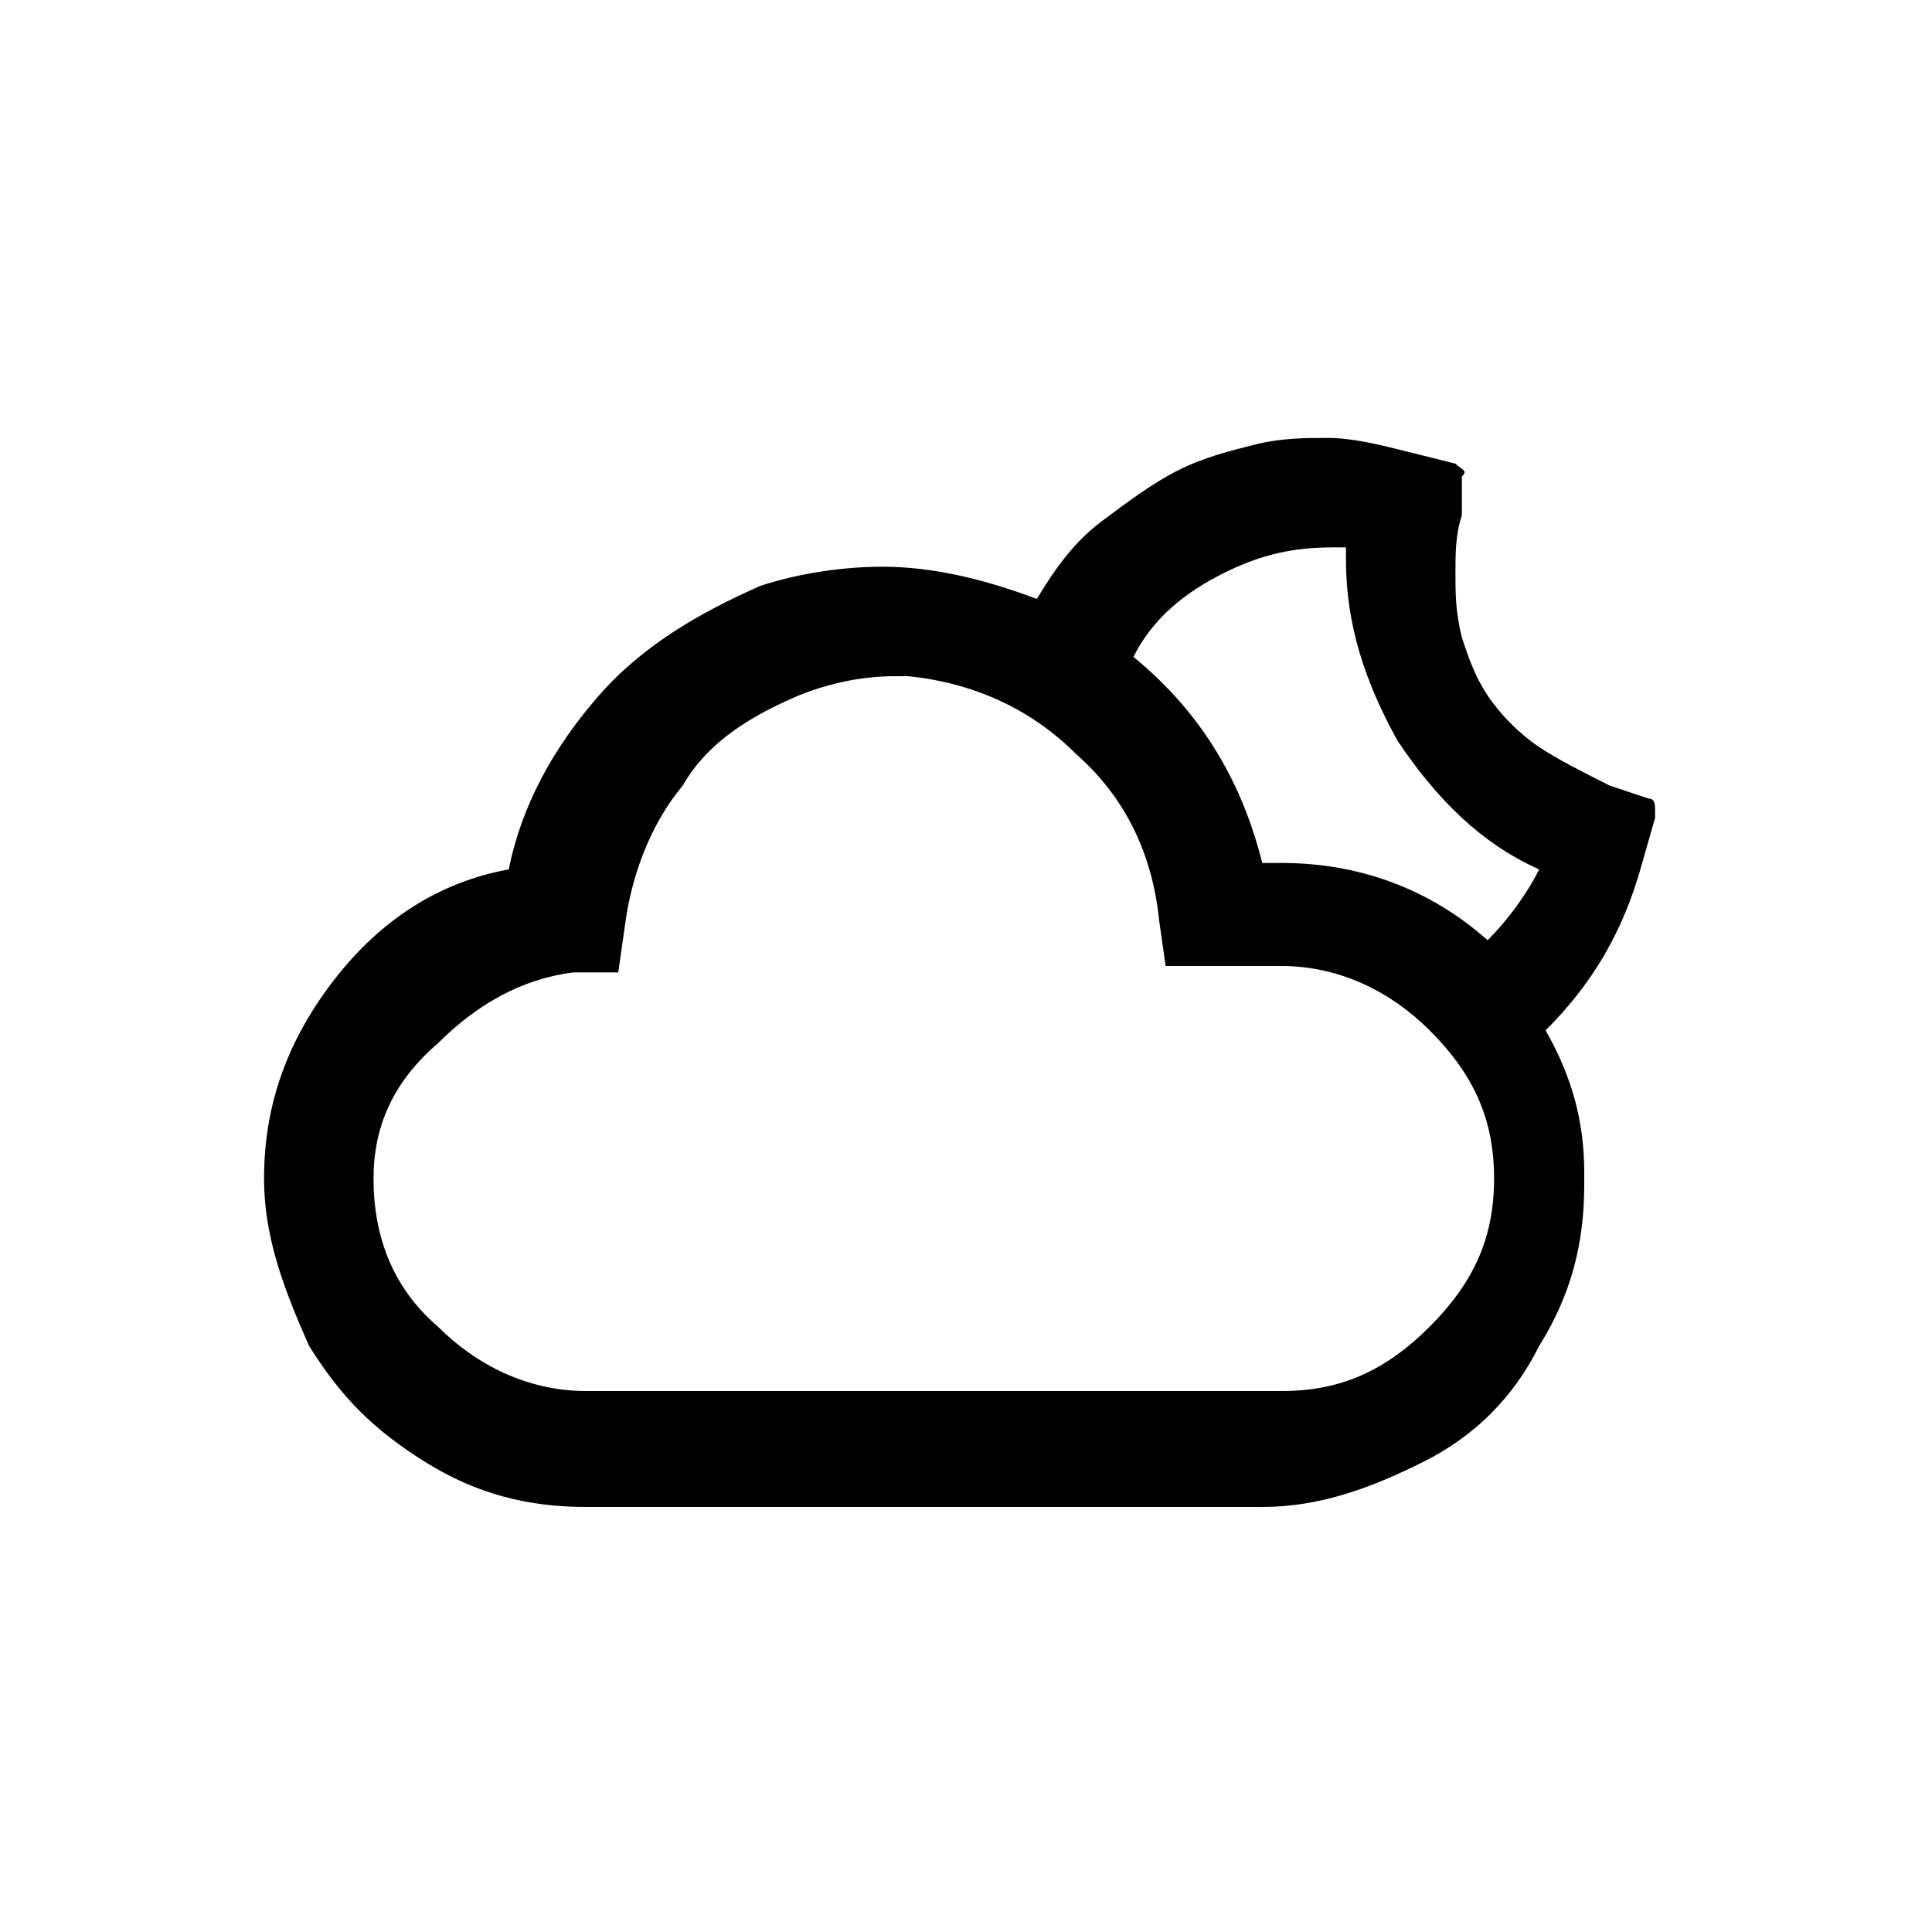
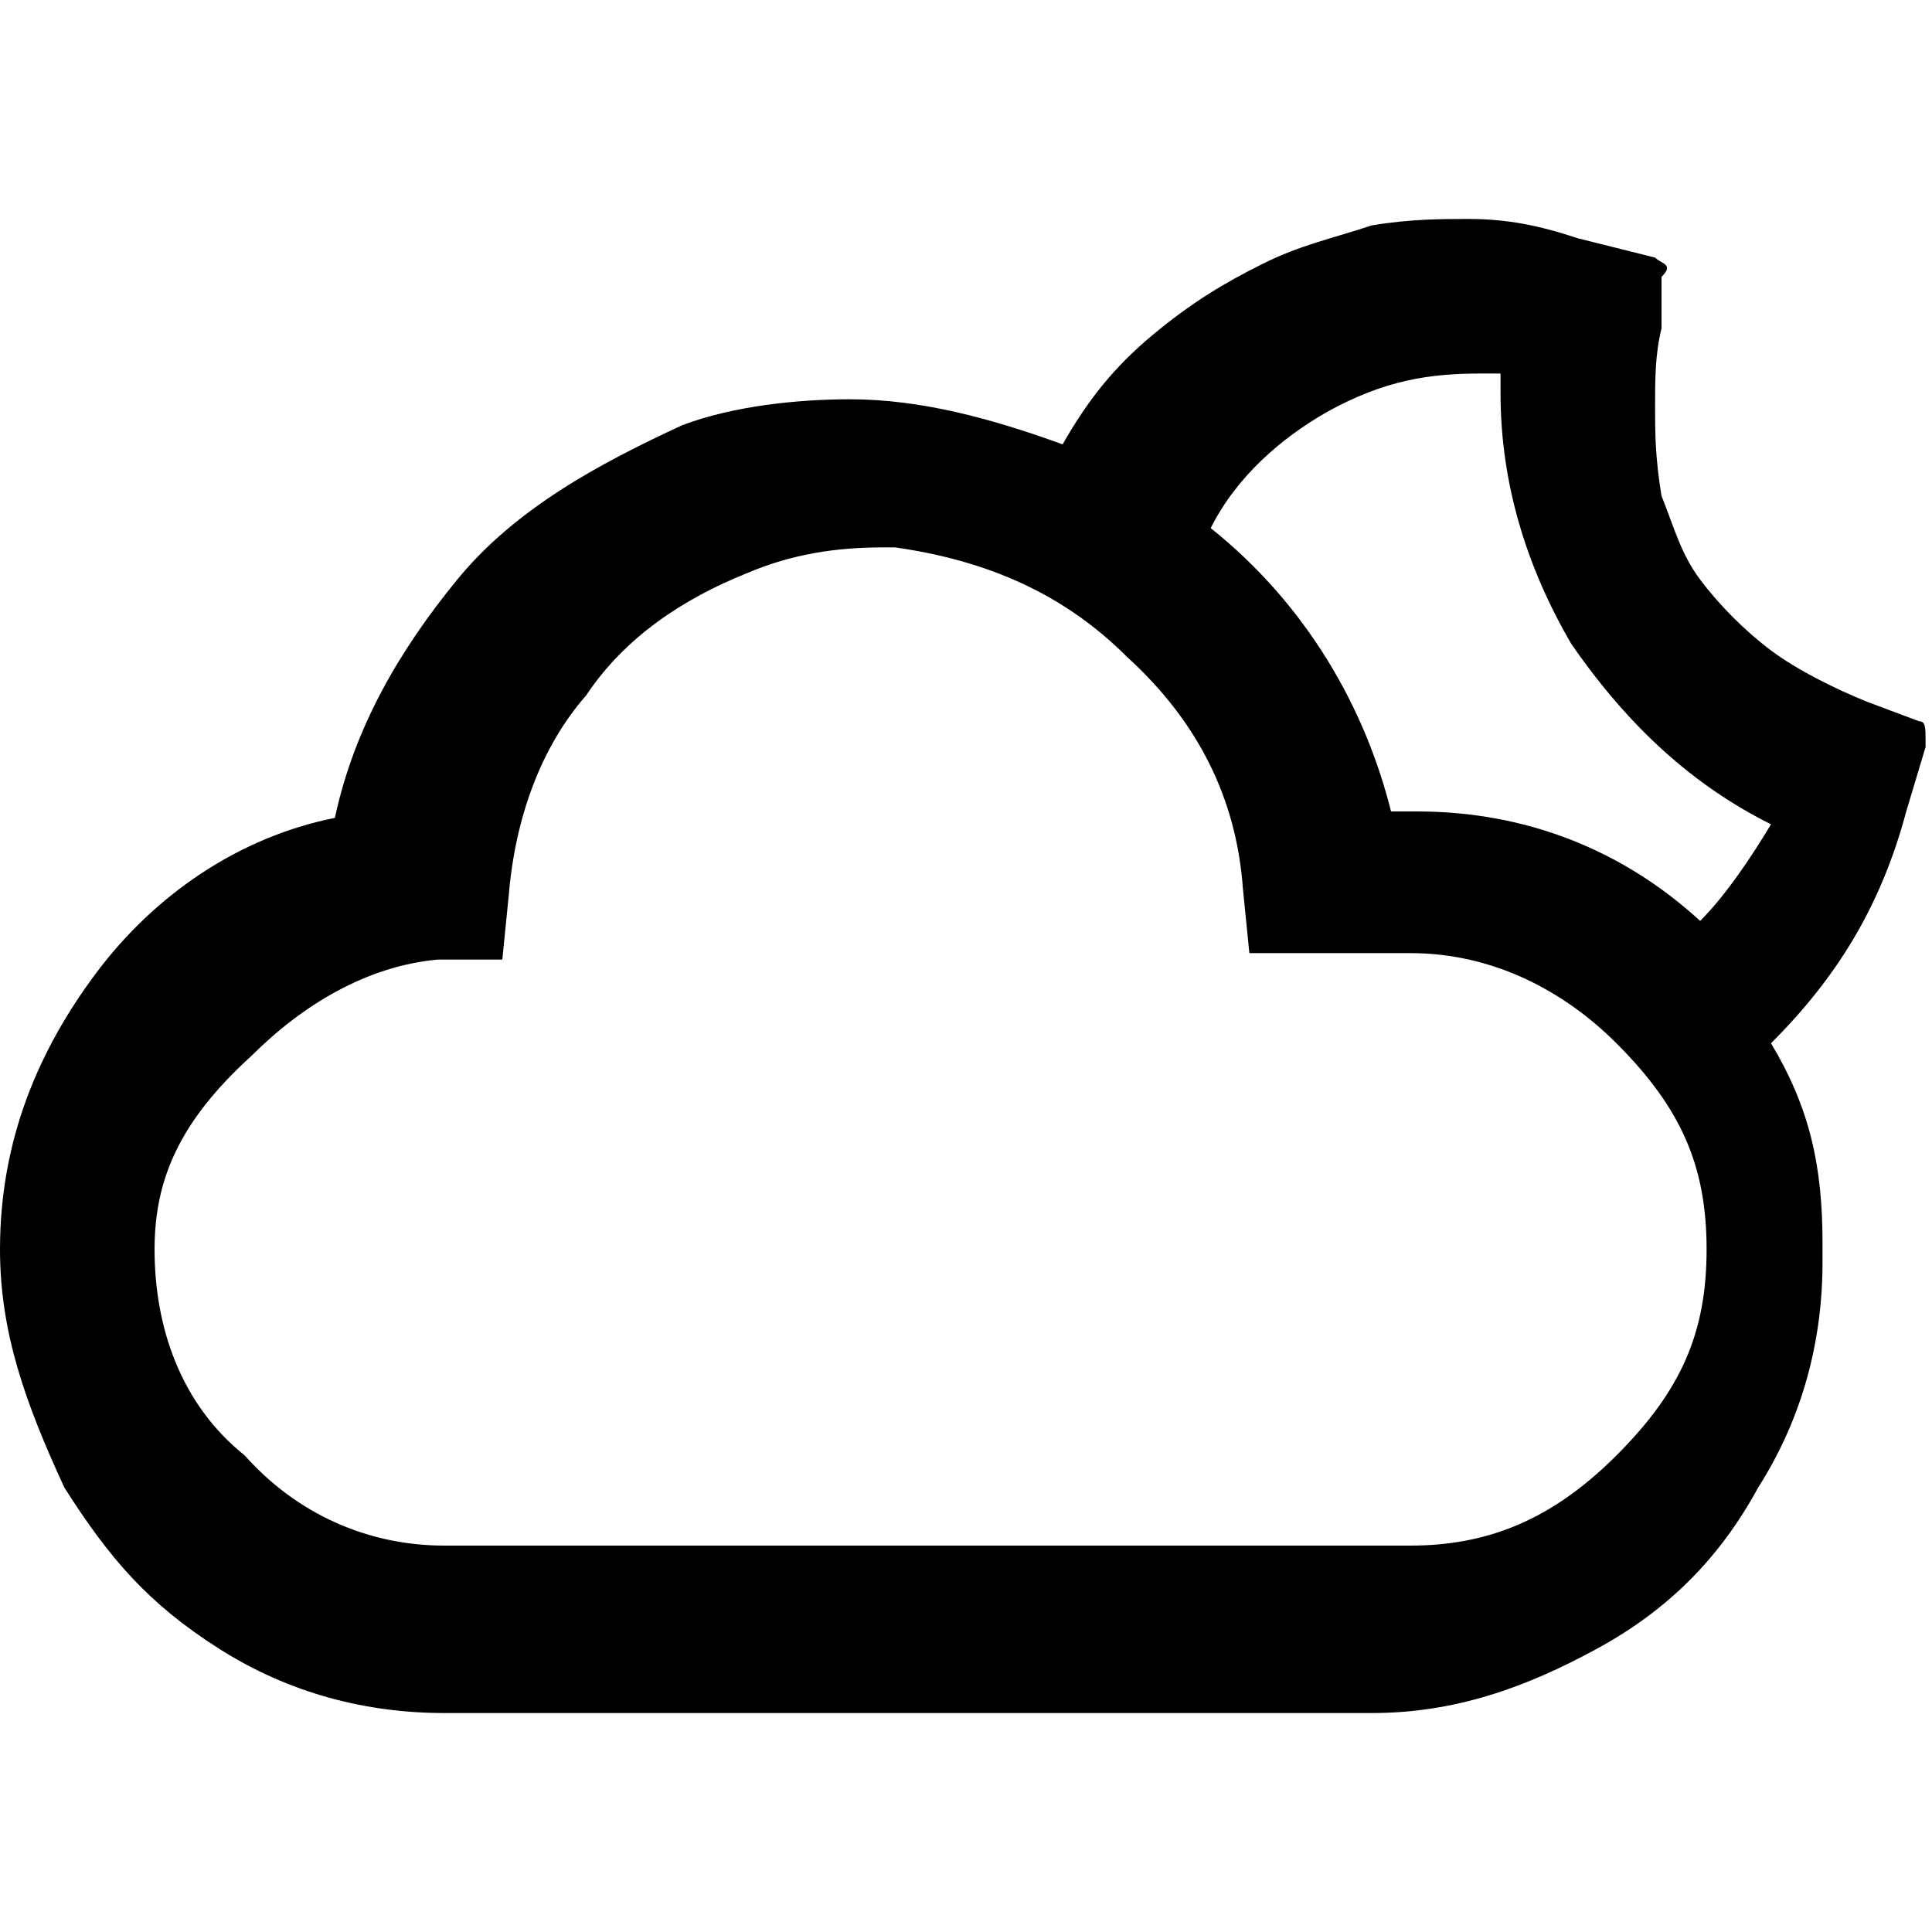
<svg xmlns="http://www.w3.org/2000/svg" version="1.1" id="Layer_1" x="0px" y="0px" viewBox="0 0 30 30" style="enable-background:new 0 0 30 30;" xml:space="preserve">
-   <path d="M4.1,18.3c0-1.2,0.4-2.2,1.1-3.1s1.6-1.5,2.7-1.7c0.2-1,0.7-1.9,1.4-2.7c0.7-0.8,1.6-1.3,2.5-1.7c0.6-0.2,1.3-0.3,1.9-0.3  c0.8,0,1.6,0.2,2.4,0.5c0.3-0.5,0.6-0.9,1-1.2c0.4-0.3,0.8-0.6,1.2-0.8s0.8-0.3,1.2-0.4s0.8-0.1,1.1-0.1c0.4,0,0.8,0.1,1.2,0.2  l0.8,0.2c0.1,0.1,0.2,0.1,0.1,0.2L22.7,8c-0.1,0.3-0.1,0.6-0.1,0.9c0,0.3,0,0.6,0.1,1c0.1,0.3,0.2,0.6,0.4,0.9  c0.2,0.3,0.5,0.6,0.8,0.8s0.7,0.4,1.1,0.6l0.6,0.2c0.1,0,0.1,0.1,0.1,0.2c0,0,0,0,0,0.1l-0.2,0.7c-0.3,1.1-0.8,1.9-1.5,2.6  c0.4,0.7,0.6,1.4,0.6,2.2c0,0,0,0.1,0,0.2c0,0.9-0.2,1.7-0.7,2.5c-0.4,0.8-1,1.4-1.8,1.8c-0.8,0.4-1.6,0.7-2.5,0.7H9.1  c-0.9,0-1.7-0.2-2.5-0.7c-0.8-0.5-1.3-1-1.8-1.8C4.4,20,4.1,19.2,4.1,18.3z M5.8,18.3c0,0.9,0.3,1.7,1,2.3c0.6,0.6,1.4,1,2.3,1h10.8  c0.9,0,1.6-0.3,2.3-1s1-1.4,1-2.3c0-0.9-0.3-1.6-1-2.3c-0.6-0.6-1.4-1-2.3-1h-1.8L18,14.3c-0.1-1-0.5-1.9-1.3-2.6  c-0.7-0.7-1.6-1.1-2.6-1.2c0,0-0.1,0-0.1,0s-0.1,0-0.1,0c-0.5,0-1,0.1-1.5,0.3v0c-0.7,0.3-1.4,0.7-1.8,1.4c-0.5,0.6-0.8,1.4-0.9,2.2  l-0.1,0.7l-0.7,0c-0.8,0.1-1.5,0.5-2.1,1.1C6.1,16.8,5.8,17.5,5.8,18.3z M17.6,10.2c1.1,0.9,1.7,2,2,3.2h0.3c1.2,0,2.3,0.4,3.2,1.2  c0.3-0.3,0.6-0.7,0.8-1.1c-0.9-0.4-1.6-1.1-2.2-2c-0.5-0.9-0.8-1.8-0.8-2.8V8.5c0,0-0.1,0-0.2,0c-0.6,0-1.1,0.1-1.7,0.4  C18.4,9.2,17.9,9.6,17.6,10.2z" />
+   <path d="M0,19.4c0-1.7,0.6-3.1,1.5-4.3s2.2-2.1,3.7-2.4c0.3-1.4,1-2.6,1.9-3.7s2.2-1.8,3.5-2.4c0.8-0.3,1.8-0.4,2.6-0.4  c1.1,0,2.2,0.3,3.3,0.7c0.4-0.7,0.8-1.2,1.4-1.7s1.1-0.8,1.7-1.1c0.6-0.3,1.1-0.4,1.7-0.6c0.6-0.1,1.1-0.1,1.5-0.1  c0.6,0,1.1,0.1,1.7,0.3L25.7,4c0.1,0.1,0.3,0.1,0.1,0.3v0.8c-0.1,0.4-0.1,0.8-0.1,1.2c0,0.4,0,0.8,0.1,1.4C26,8.2,26.1,8.6,26.4,9  c0.3,0.4,0.7,0.8,1.1,1.1c0.4,0.3,1,0.6,1.5,0.8l0.8,0.3c0.1,0,0.1,0.1,0.1,0.3c0,0,0,0,0,0.1l-0.3,1c-0.4,1.5-1.1,2.6-2.1,3.6  c0.6,1,0.8,1.9,0.8,3.1c0,0,0,0.1,0,0.3c0,1.2-0.3,2.4-1,3.5c-0.6,1.1-1.4,1.9-2.5,2.5c-1.1,0.6-2.2,1-3.5,1H6.9  c-1.2,0-2.4-0.3-3.5-1S1.7,24.2,1,23.1C0.4,21.8,0,20.7,0,19.4z M2.4,19.4c0,1.2,0.4,2.4,1.4,3.2C4.6,23.5,5.7,24,6.9,24h15  c1.2,0,2.2-0.4,3.2-1.4c1-1,1.4-1.9,1.4-3.2s-0.4-2.2-1.4-3.2c-0.8-0.8-1.9-1.4-3.2-1.4h-2.5l-0.1-1c-0.1-1.4-0.7-2.6-1.8-3.6  c-1-1-2.2-1.5-3.6-1.7h-0.1h-0.1c-0.7,0-1.4,0.1-2.1,0.4l0,0c-1,0.4-1.9,1-2.5,1.9c-0.7,0.8-1.1,1.9-1.2,3.1l-0.1,1h-1  c-1.1,0.1-2.1,0.7-2.9,1.5C2.8,17.4,2.4,18.3,2.4,19.4z M18.8,8.2c1.5,1.2,2.4,2.8,2.8,4.4h0.4c1.7,0,3.2,0.6,4.4,1.7  c0.4-0.4,0.8-1,1.1-1.5c-1.2-0.6-2.2-1.5-3.1-2.8c-0.7-1.2-1.1-2.5-1.1-3.9V5.8c0,0-0.1,0-0.3,0c-0.8,0-1.5,0.1-2.4,0.6  C19.9,6.8,19.2,7.4,18.8,8.2z" />
</svg>
